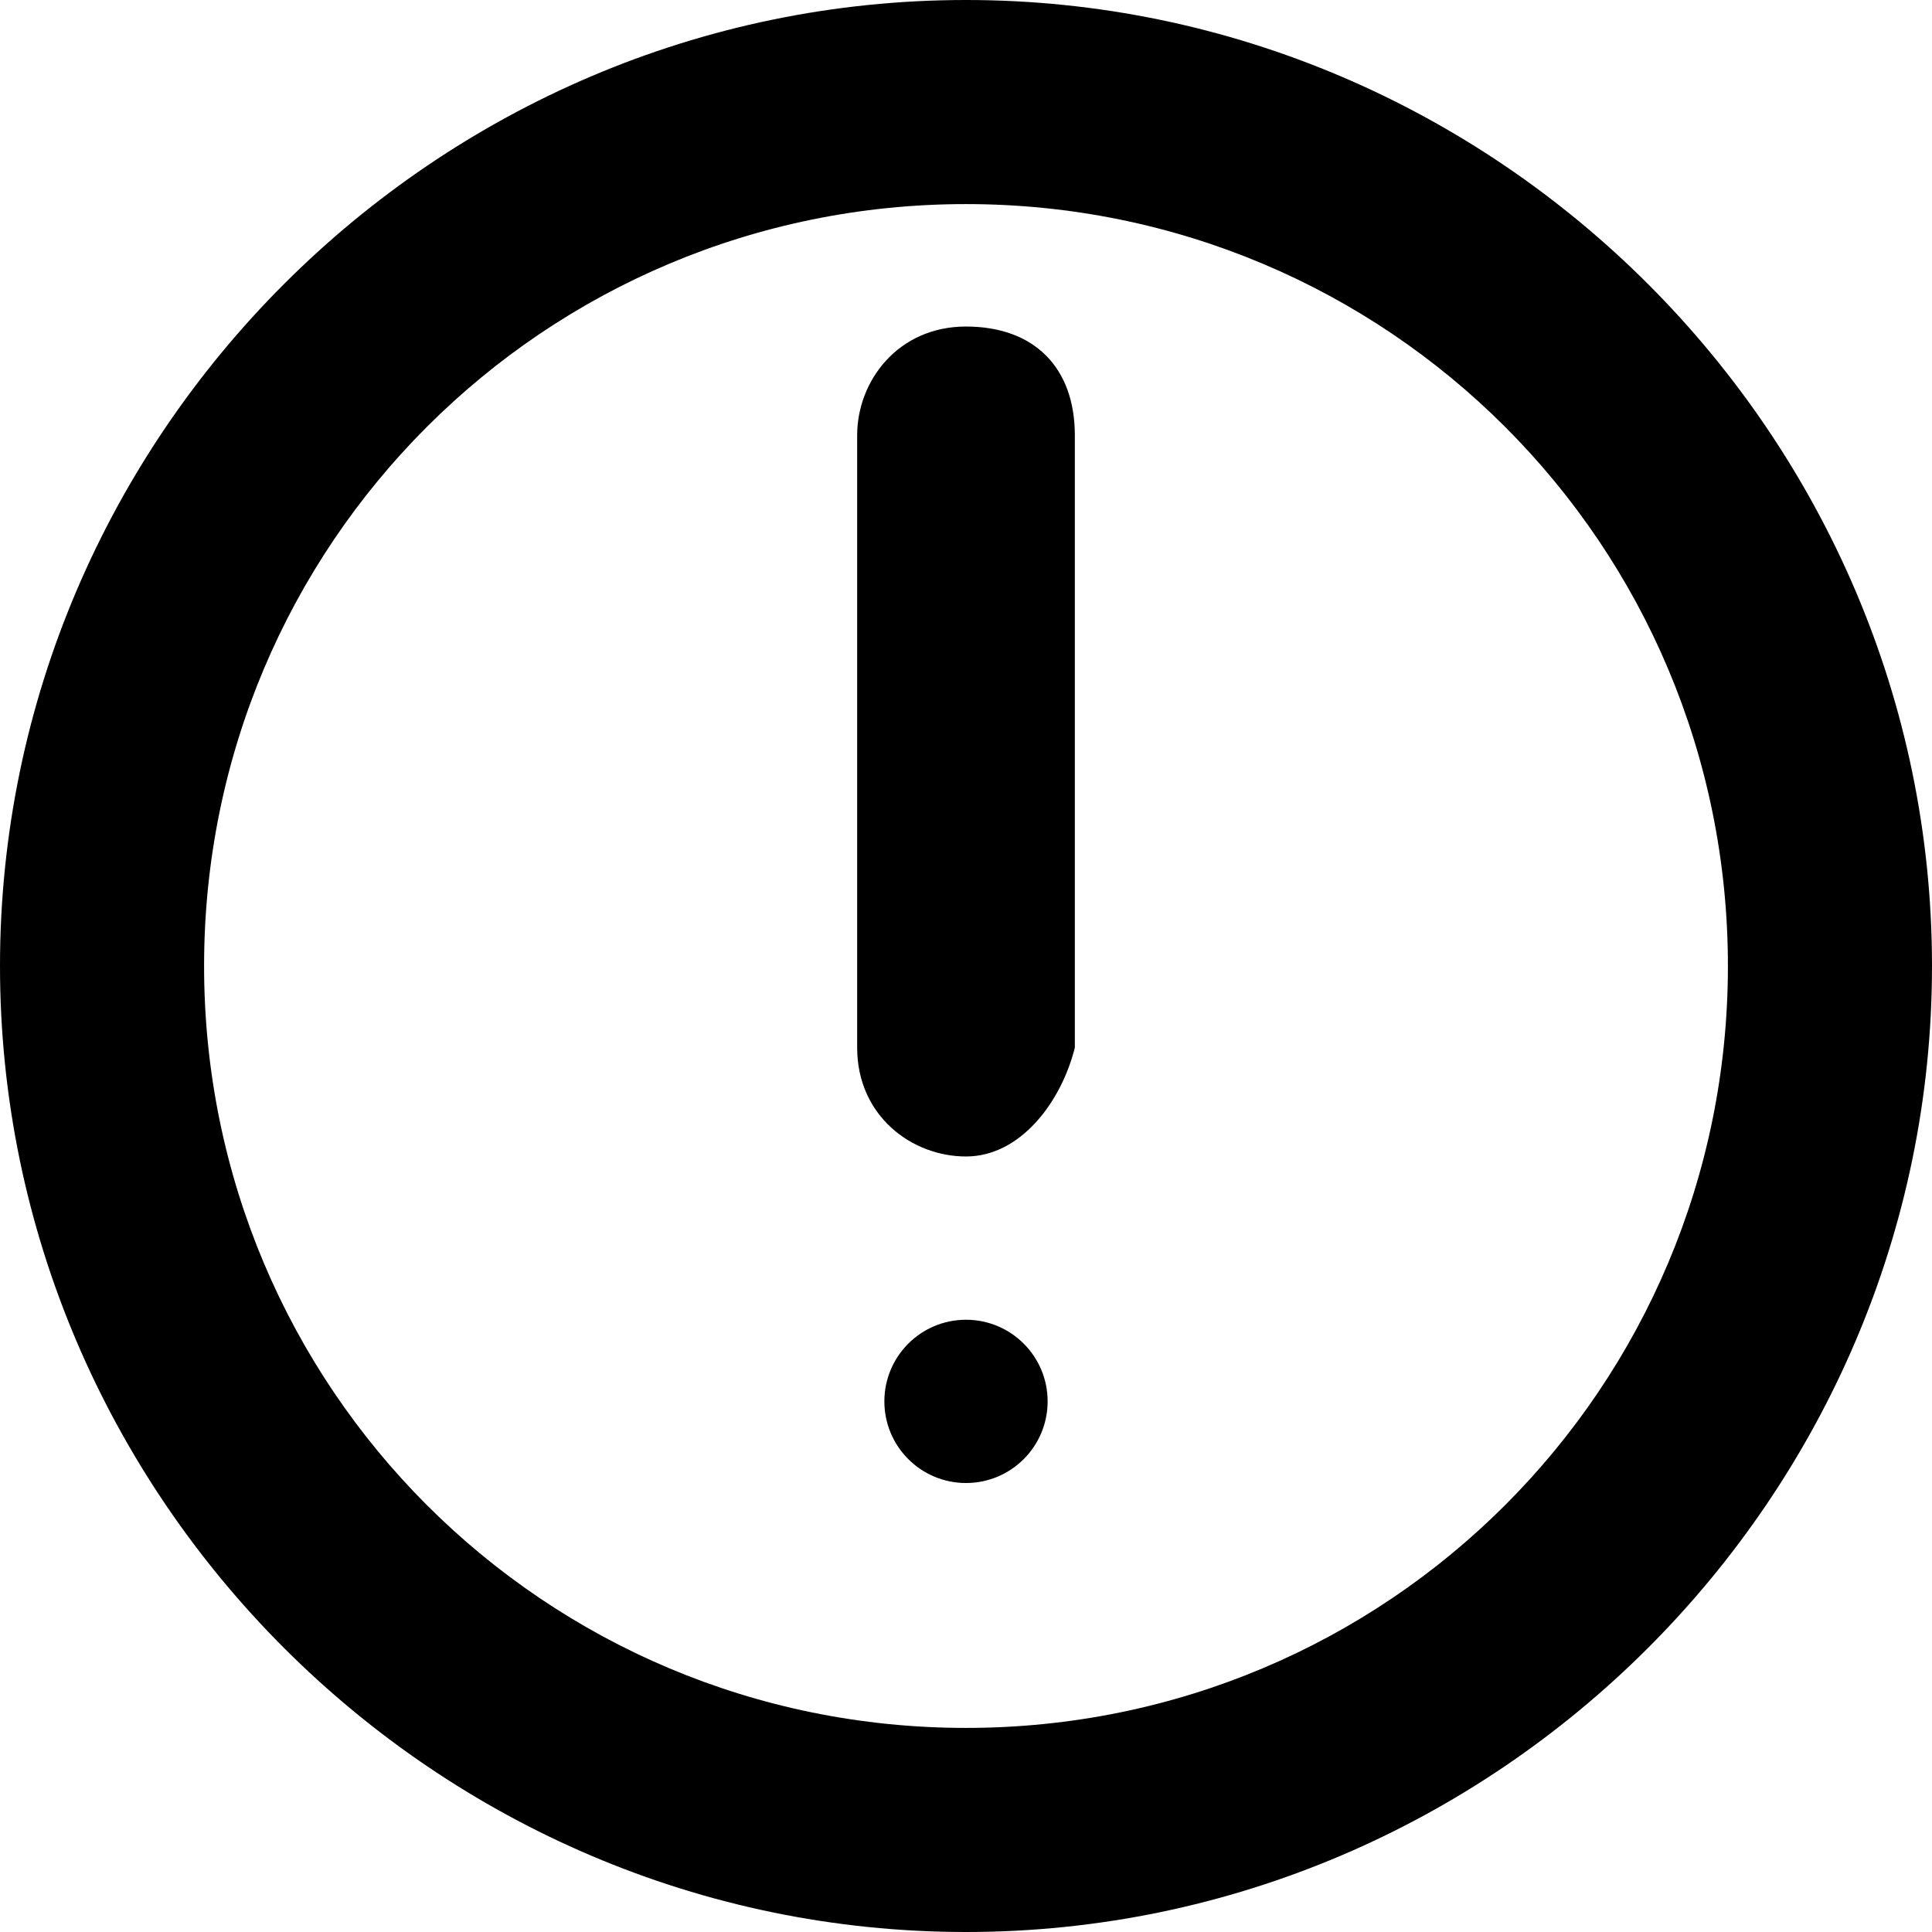
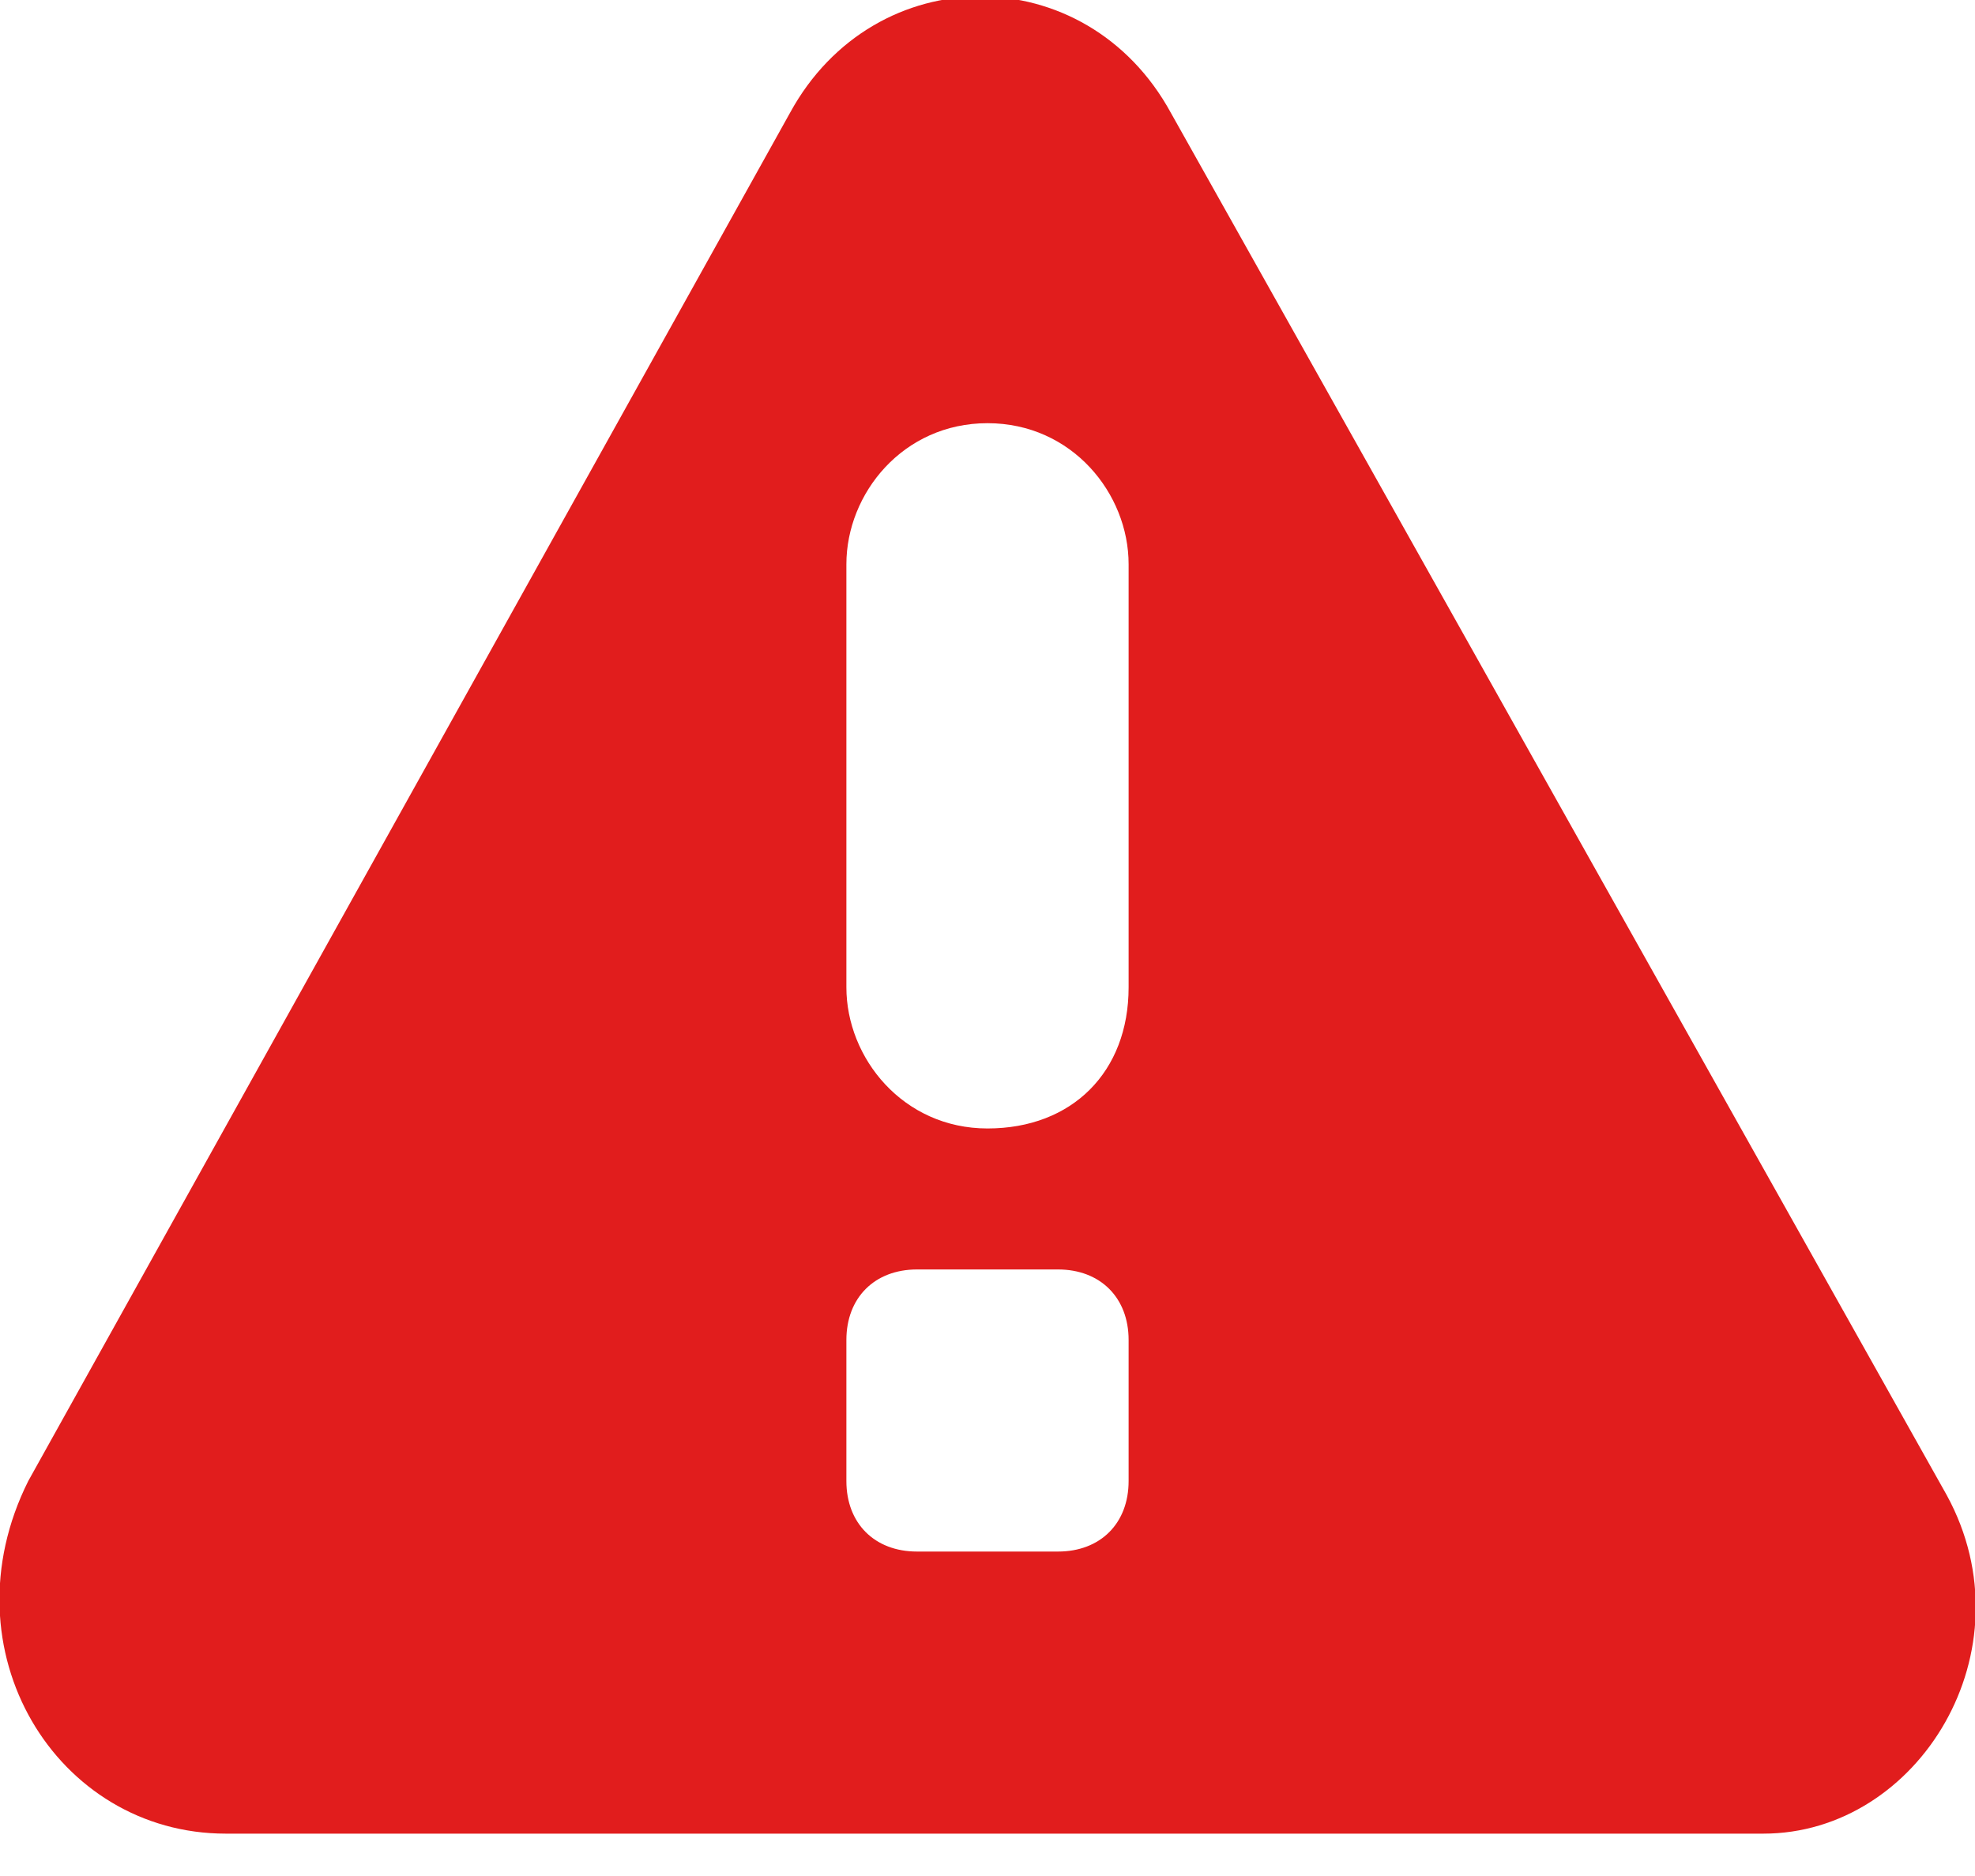
- <svg xmlns="http://www.w3.org/2000/svg" version="1.1" width="14.2" height="14.2" x="0px" y="0px" viewBox="0 0 14.2 14.2" style="enable-background:new 0 0 14.2 14.2;" xml:space="preserve">
-   <path class="st0" d="M7.1,14.2C3.2,14.2,0,11,0,7.1C0,3.2,3.2,0,7.1,0c3.9,0,7.1,3.2,7.1,7.1C14.2,11,11,14.2,7.1,14.2z M7.1,1.5  C4,1.5,1.5,4,1.5,7.1c0,3.1,2.5,5.6,5.6,5.6c3.1,0,5.6-2.5,5.6-5.6C12.7,4,10.2,1.5,7.1,1.5z" />
-   <path class="st0" d="M7.1,8.5c-0.4,0-0.8-0.3-0.8-0.8V3.2c0-0.4,0.3-0.8,0.8-0.8s0.8,0.3,0.8,0.8v4.5C7.8,8.1,7.5,8.5,7.1,8.5z" />
-   <circle class="st1" cx="7.1" cy="10.3" r="0.6" />
+ <svg xmlns="http://www.w3.org/2000/svg" width="20" height="19" viewBox="0 0 20 19" fill="none">
+   <path d="M11.429 10C11.429 10.857 10.857 11.429 10 11.429C9.143 11.429 8.571 10.714 8.571 10V5.714C8.571 5 9.143 4.286 10 4.286C10.857 4.286 11.429 5 11.429 5.714V10ZM11.429 15C11.429 15.429 11.143 15.714 10.714 15.714H9.286C8.857 15.714 8.571 15.429 8.571 15V13.571C8.571 13.143 8.857 12.857 9.286 12.857H10.714C11.143 12.857 11.429 13.143 11.429 13.571V15ZM19.714 15.143L11.857 1.143C11 -0.429 8.857 -0.429 8 1.143L0.286 15C-0.571 16.714 0.571 18.571 2.286 18.571H17.857C19.429 18.571 20.571 16.714 19.714 15.143Z" fill="#E11D1D" />
</svg>
